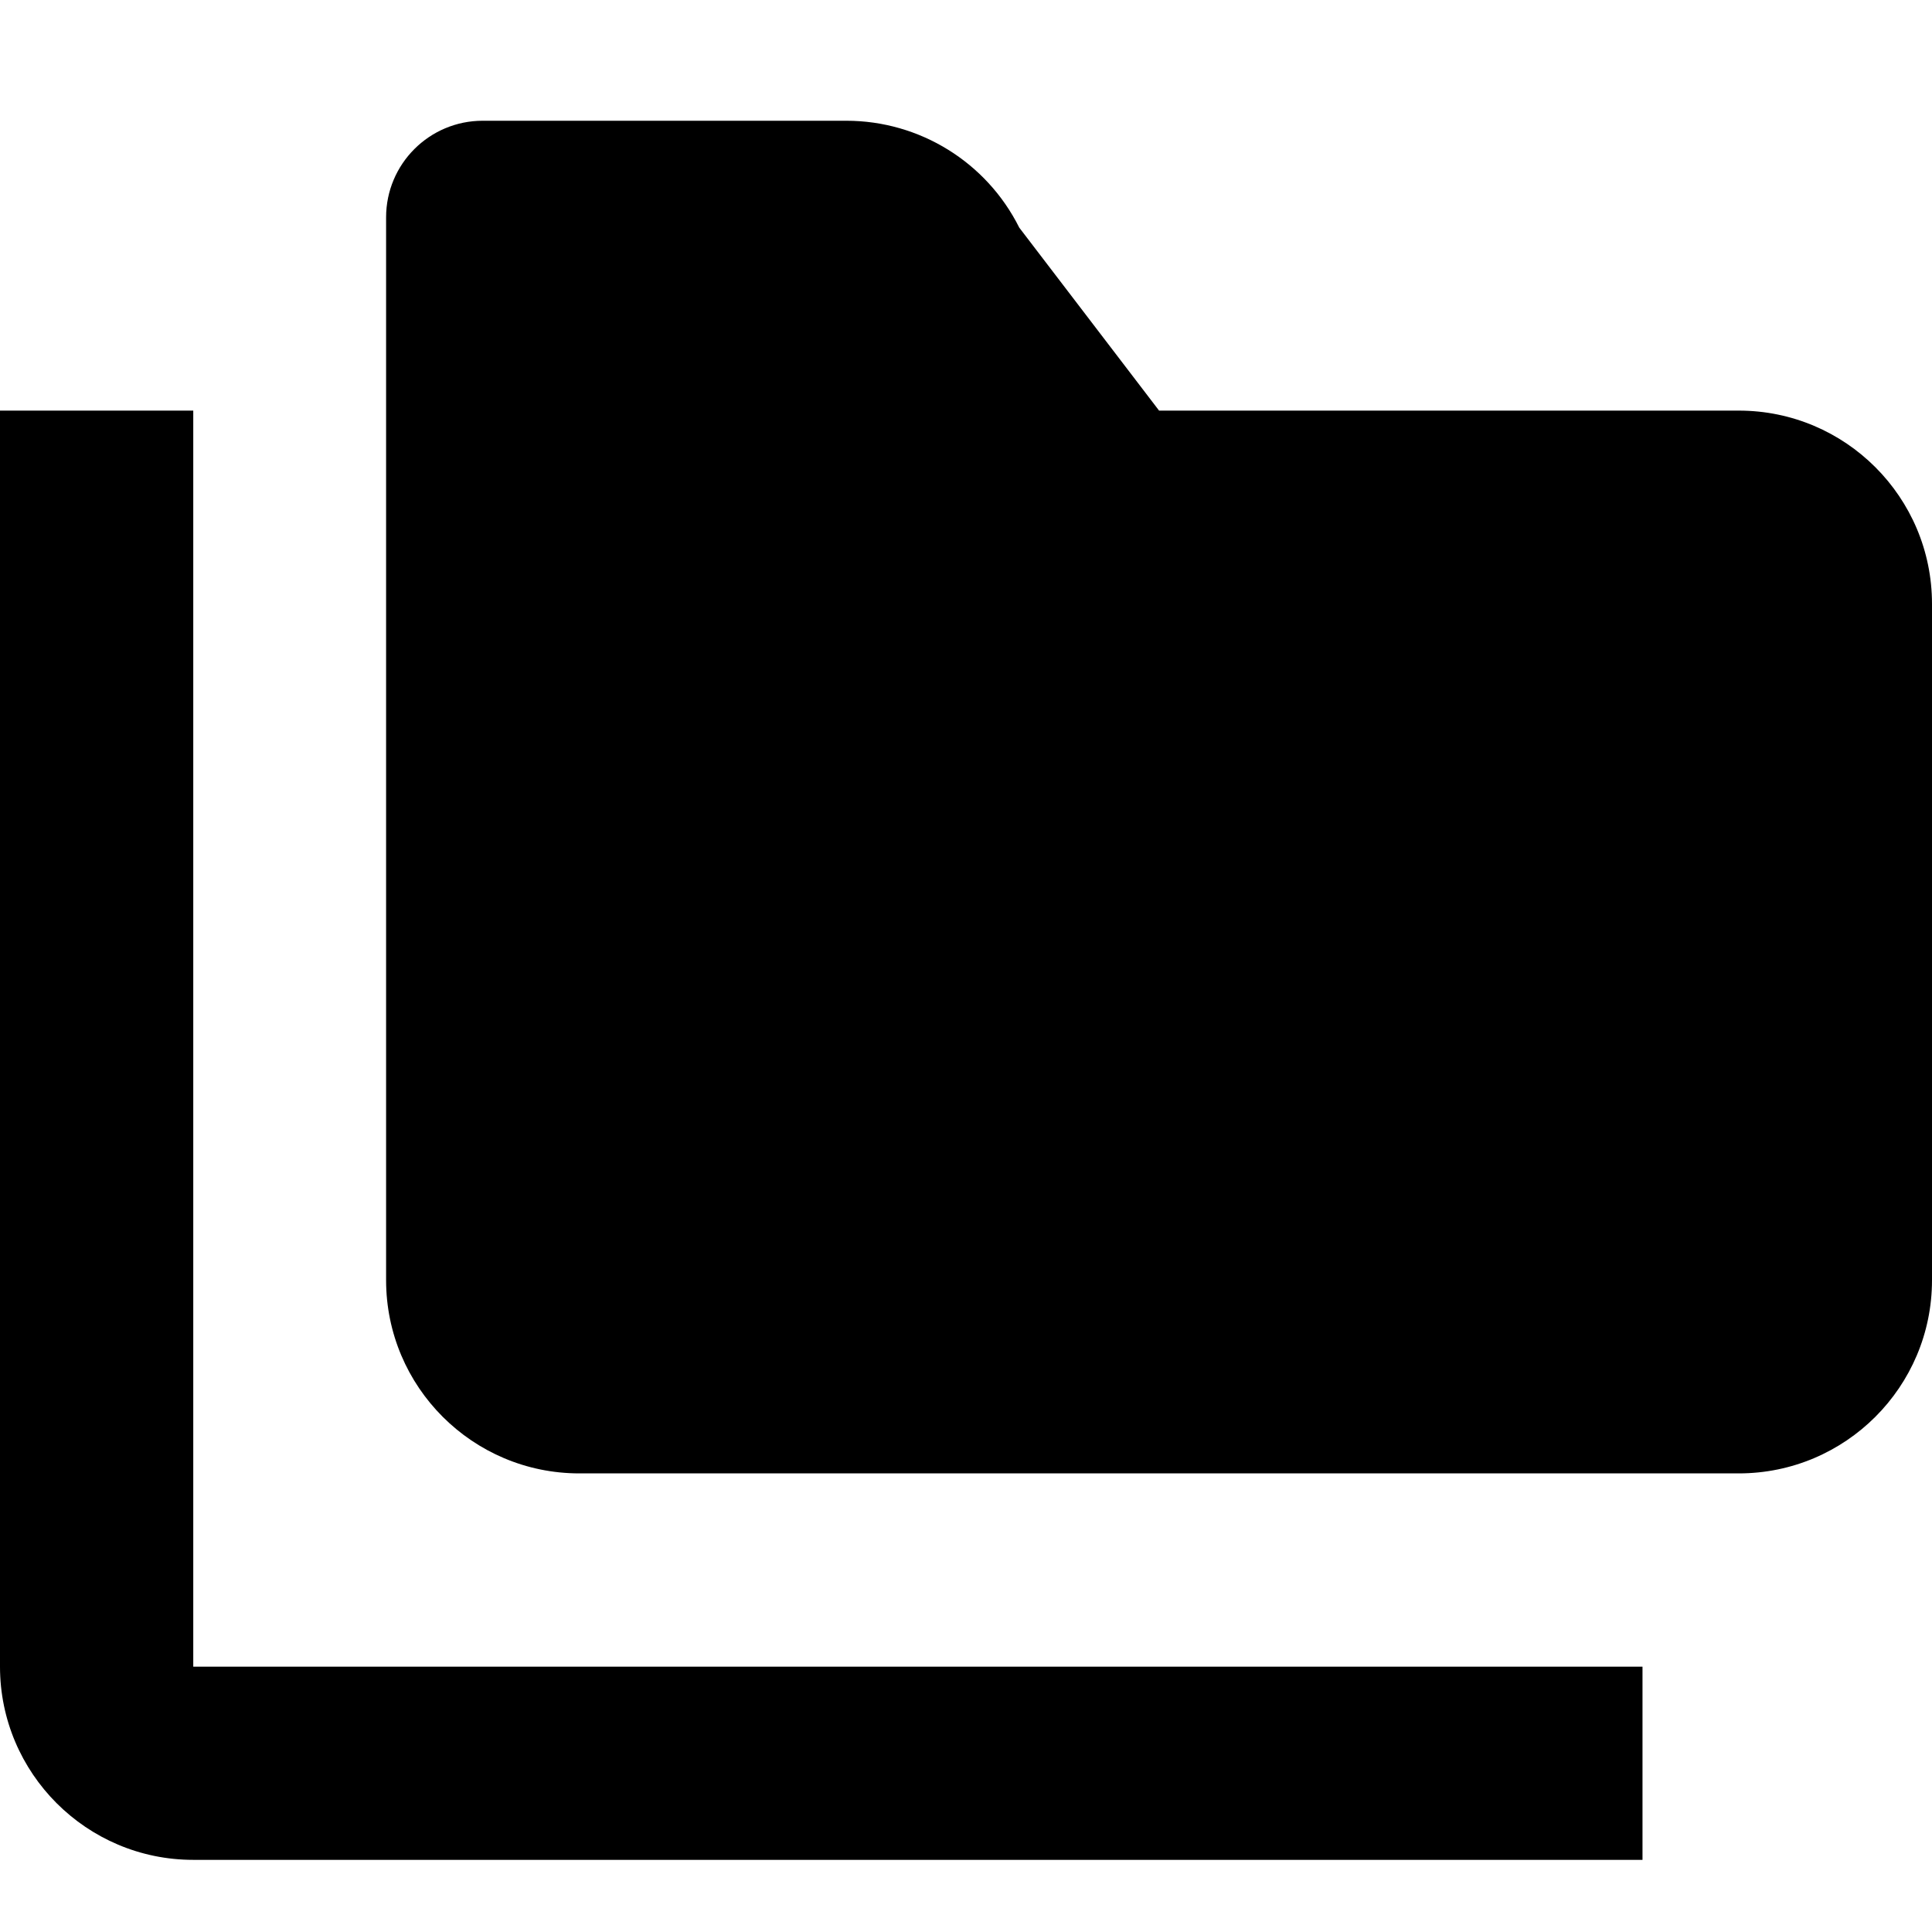
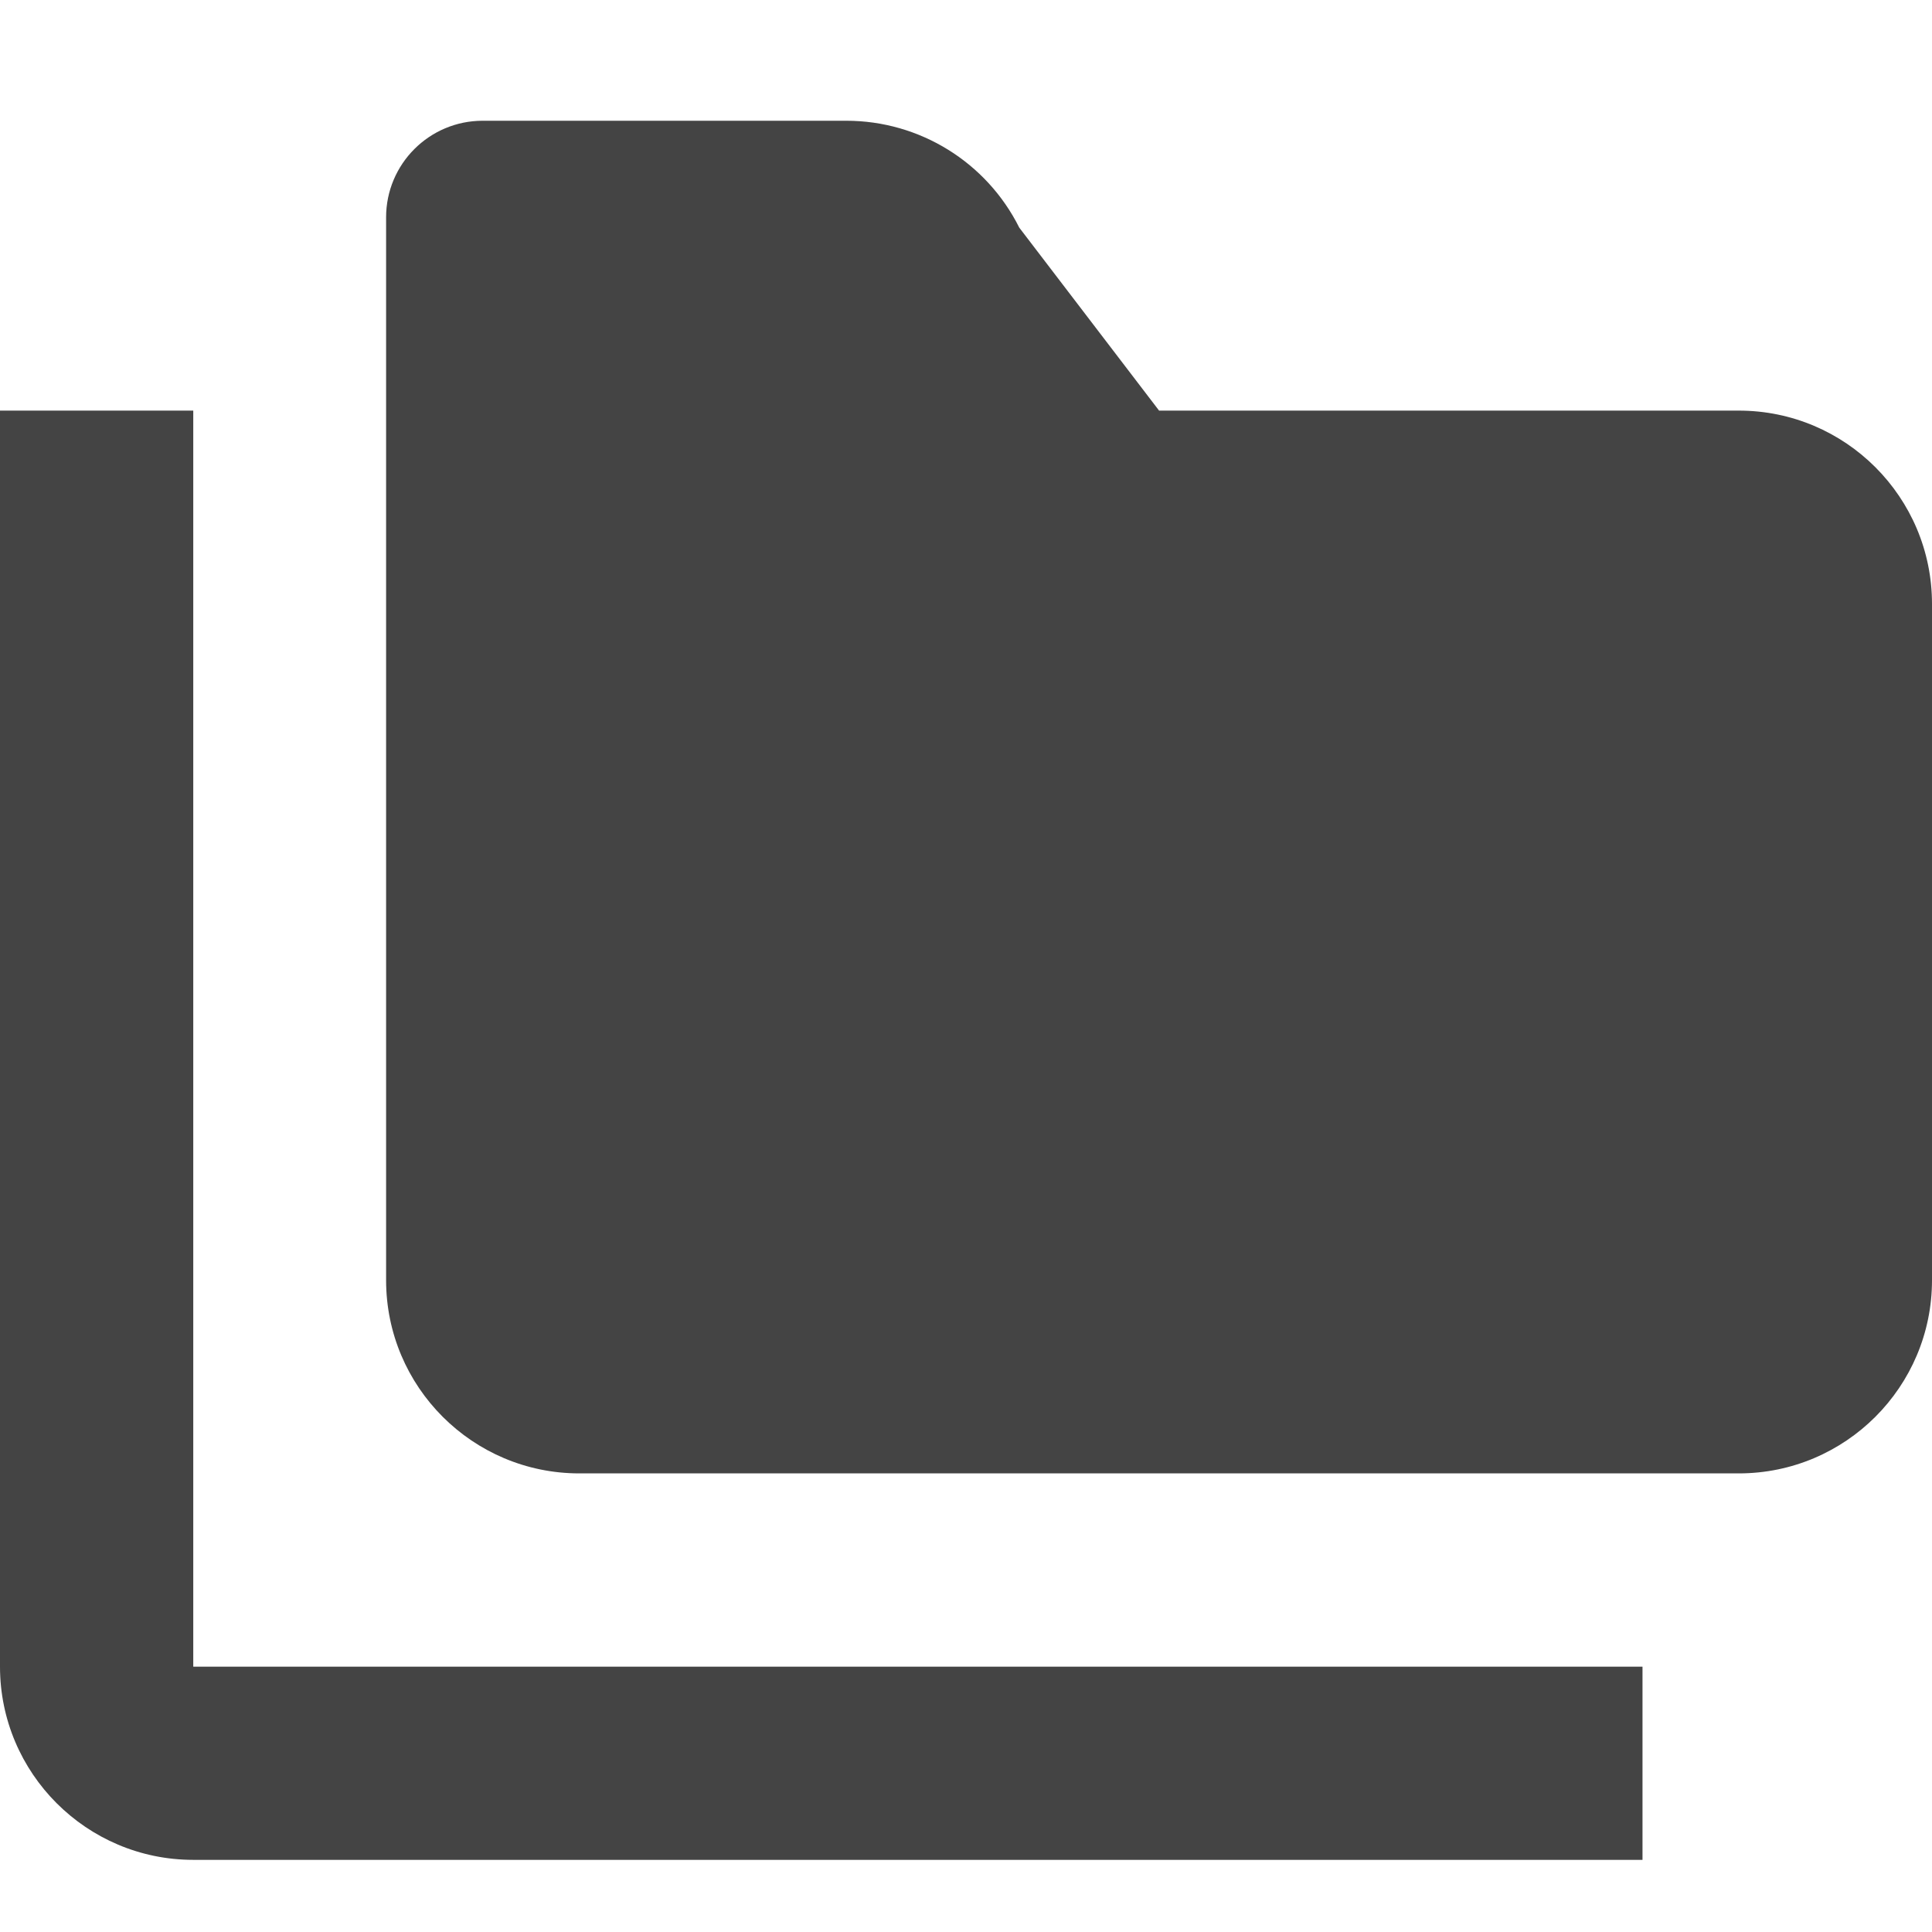
<svg xmlns="http://www.w3.org/2000/svg" width="32" height="32" viewBox="0 0 32 32">
-   <g class="nc-icon-wrapper" fill="#000000">
+   <g class="nc-icon-wrapper" fill="#444444">
    <g transform="translate(1409 517)">
      <path d="M-1380.2-510.199h-9.602l-2.316-3.031a3.202 3.202 0 0 0-2.863-1.77h-6.024a1.6 1.6 0 0 0-1.6 1.6v17.604c0 1.767 1.434 3.2 3.2 3.2h19.204c1.767 0 3.201-1.433 3.201-3.2v-11.202c0-1.767-1.434-3.201-3.2-3.201z" />
      <path d="M-1405.8-510.199h-3.2v20.804c0 1.765 1.435 3.2 3.2 3.2h24.005v-3.2h-24.004v-20.804z" />
    </g>
  </g>
</svg>
